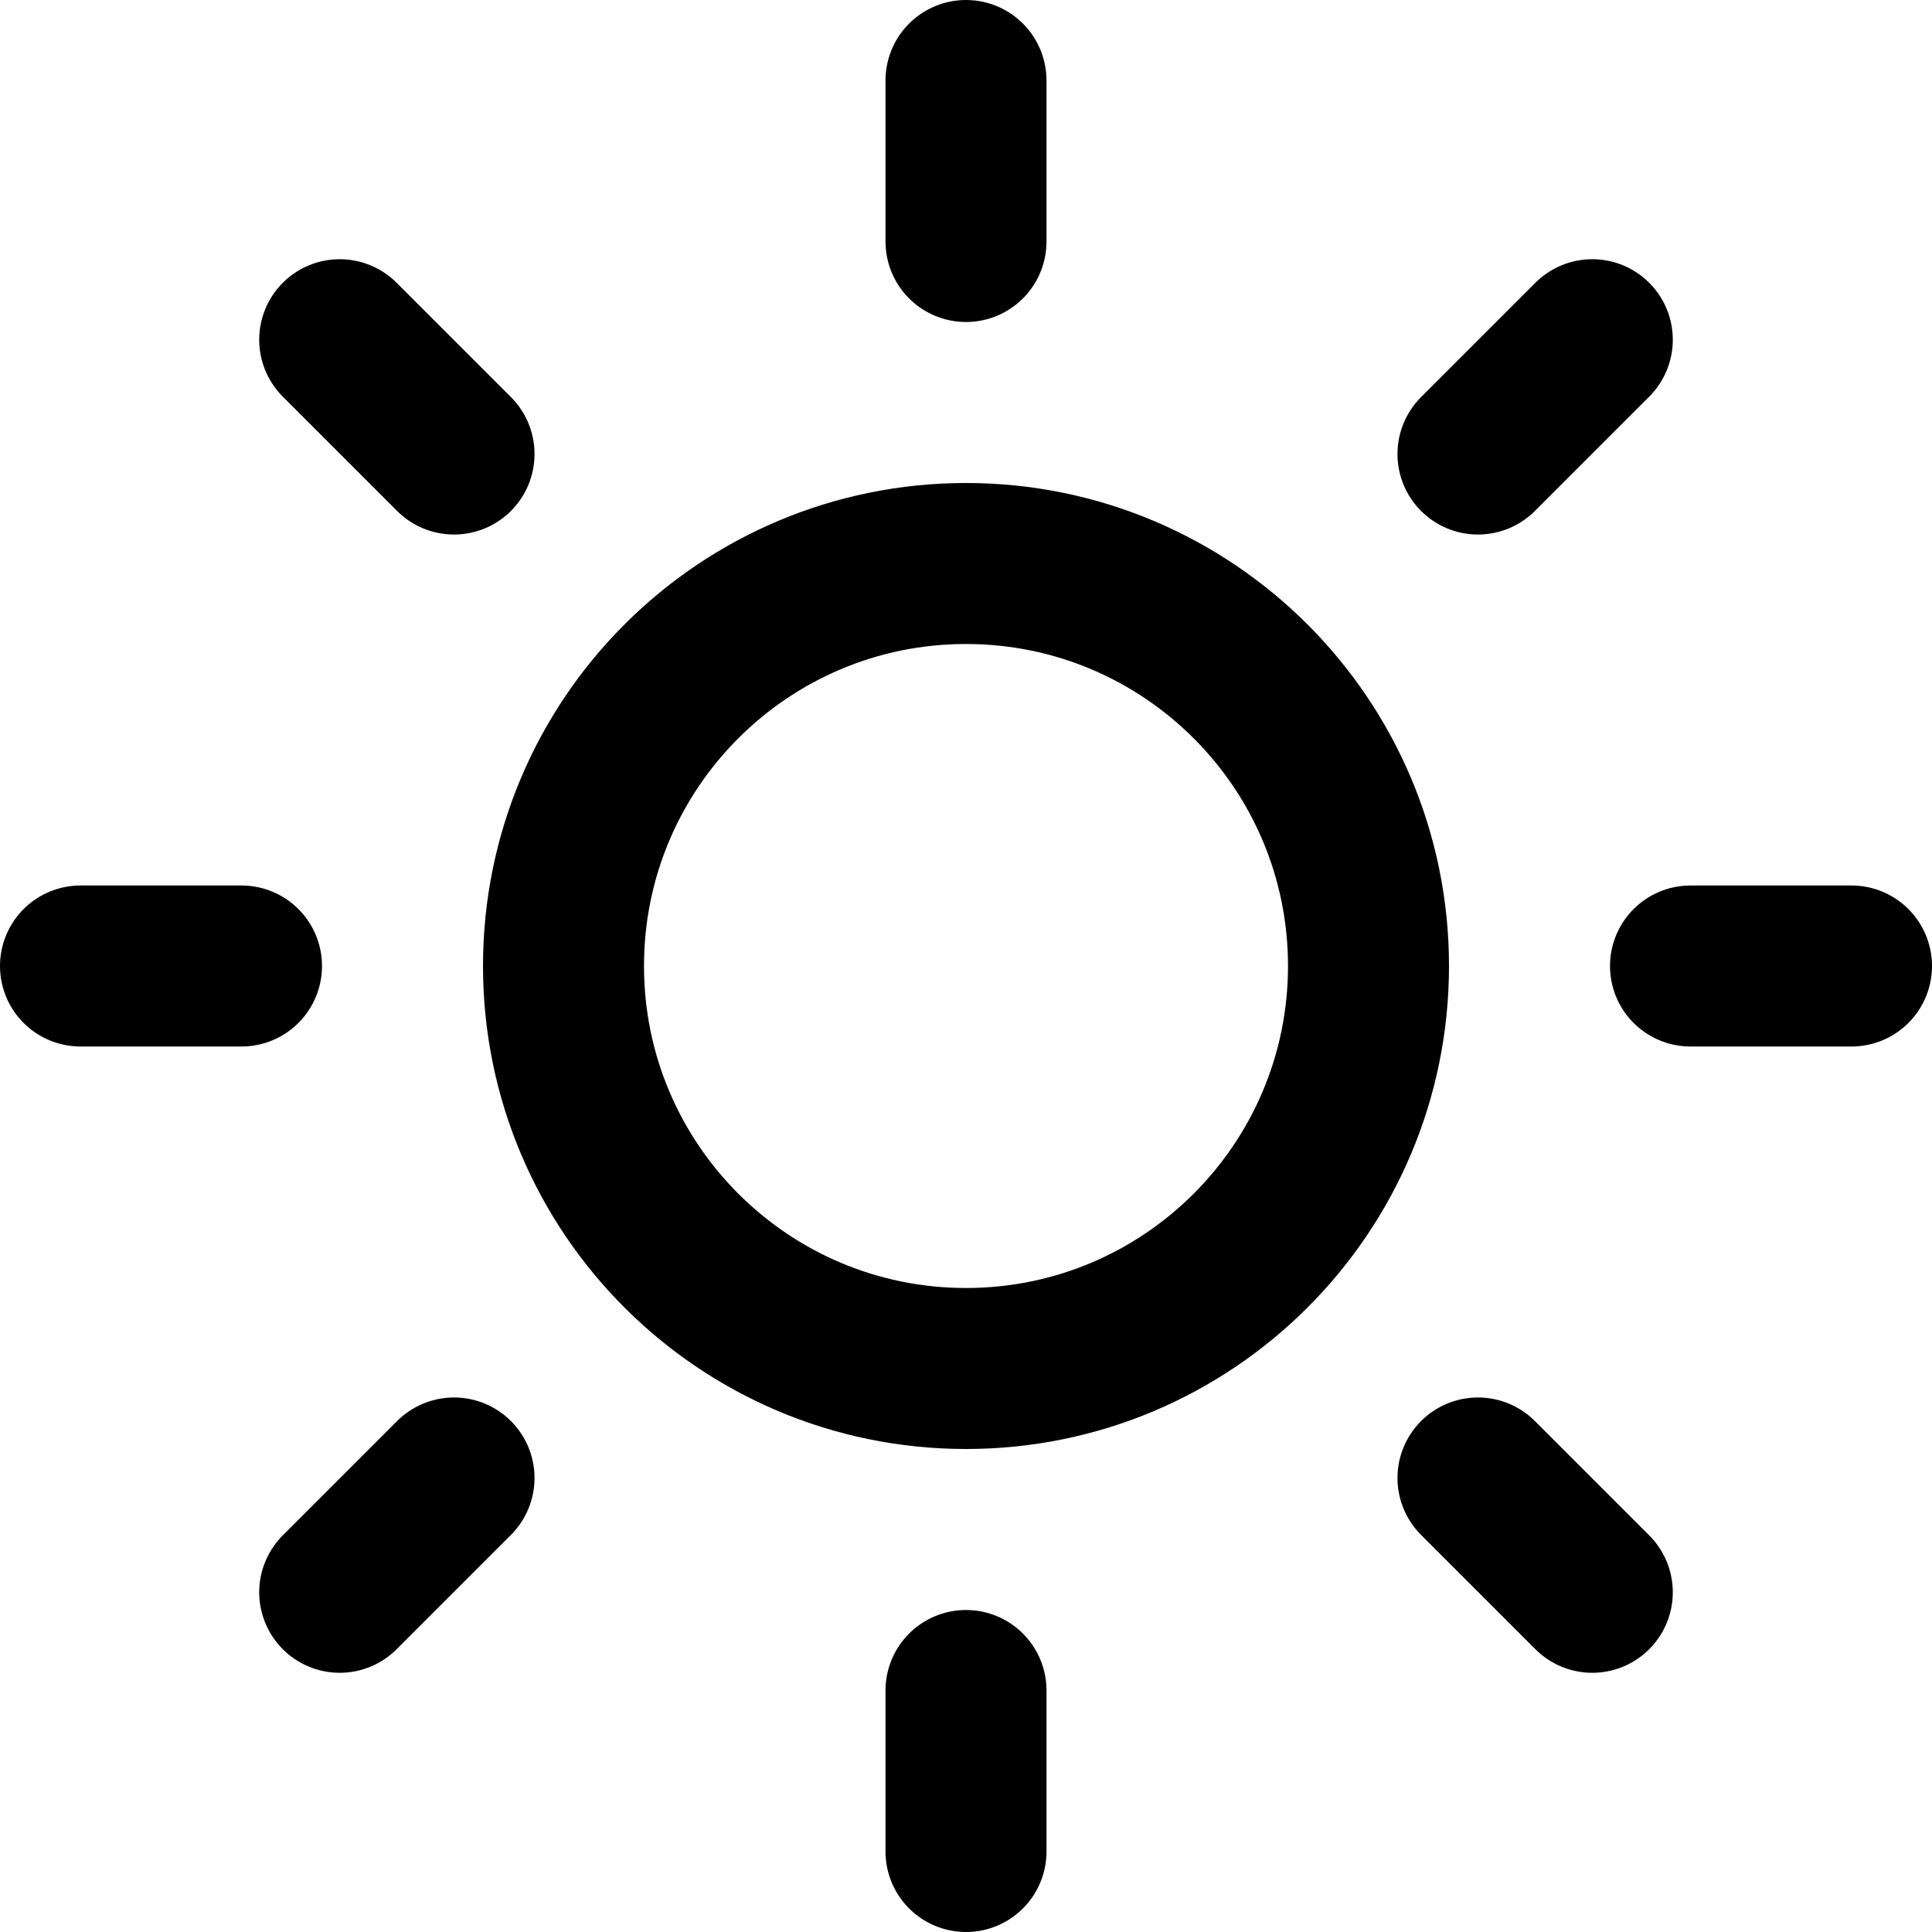
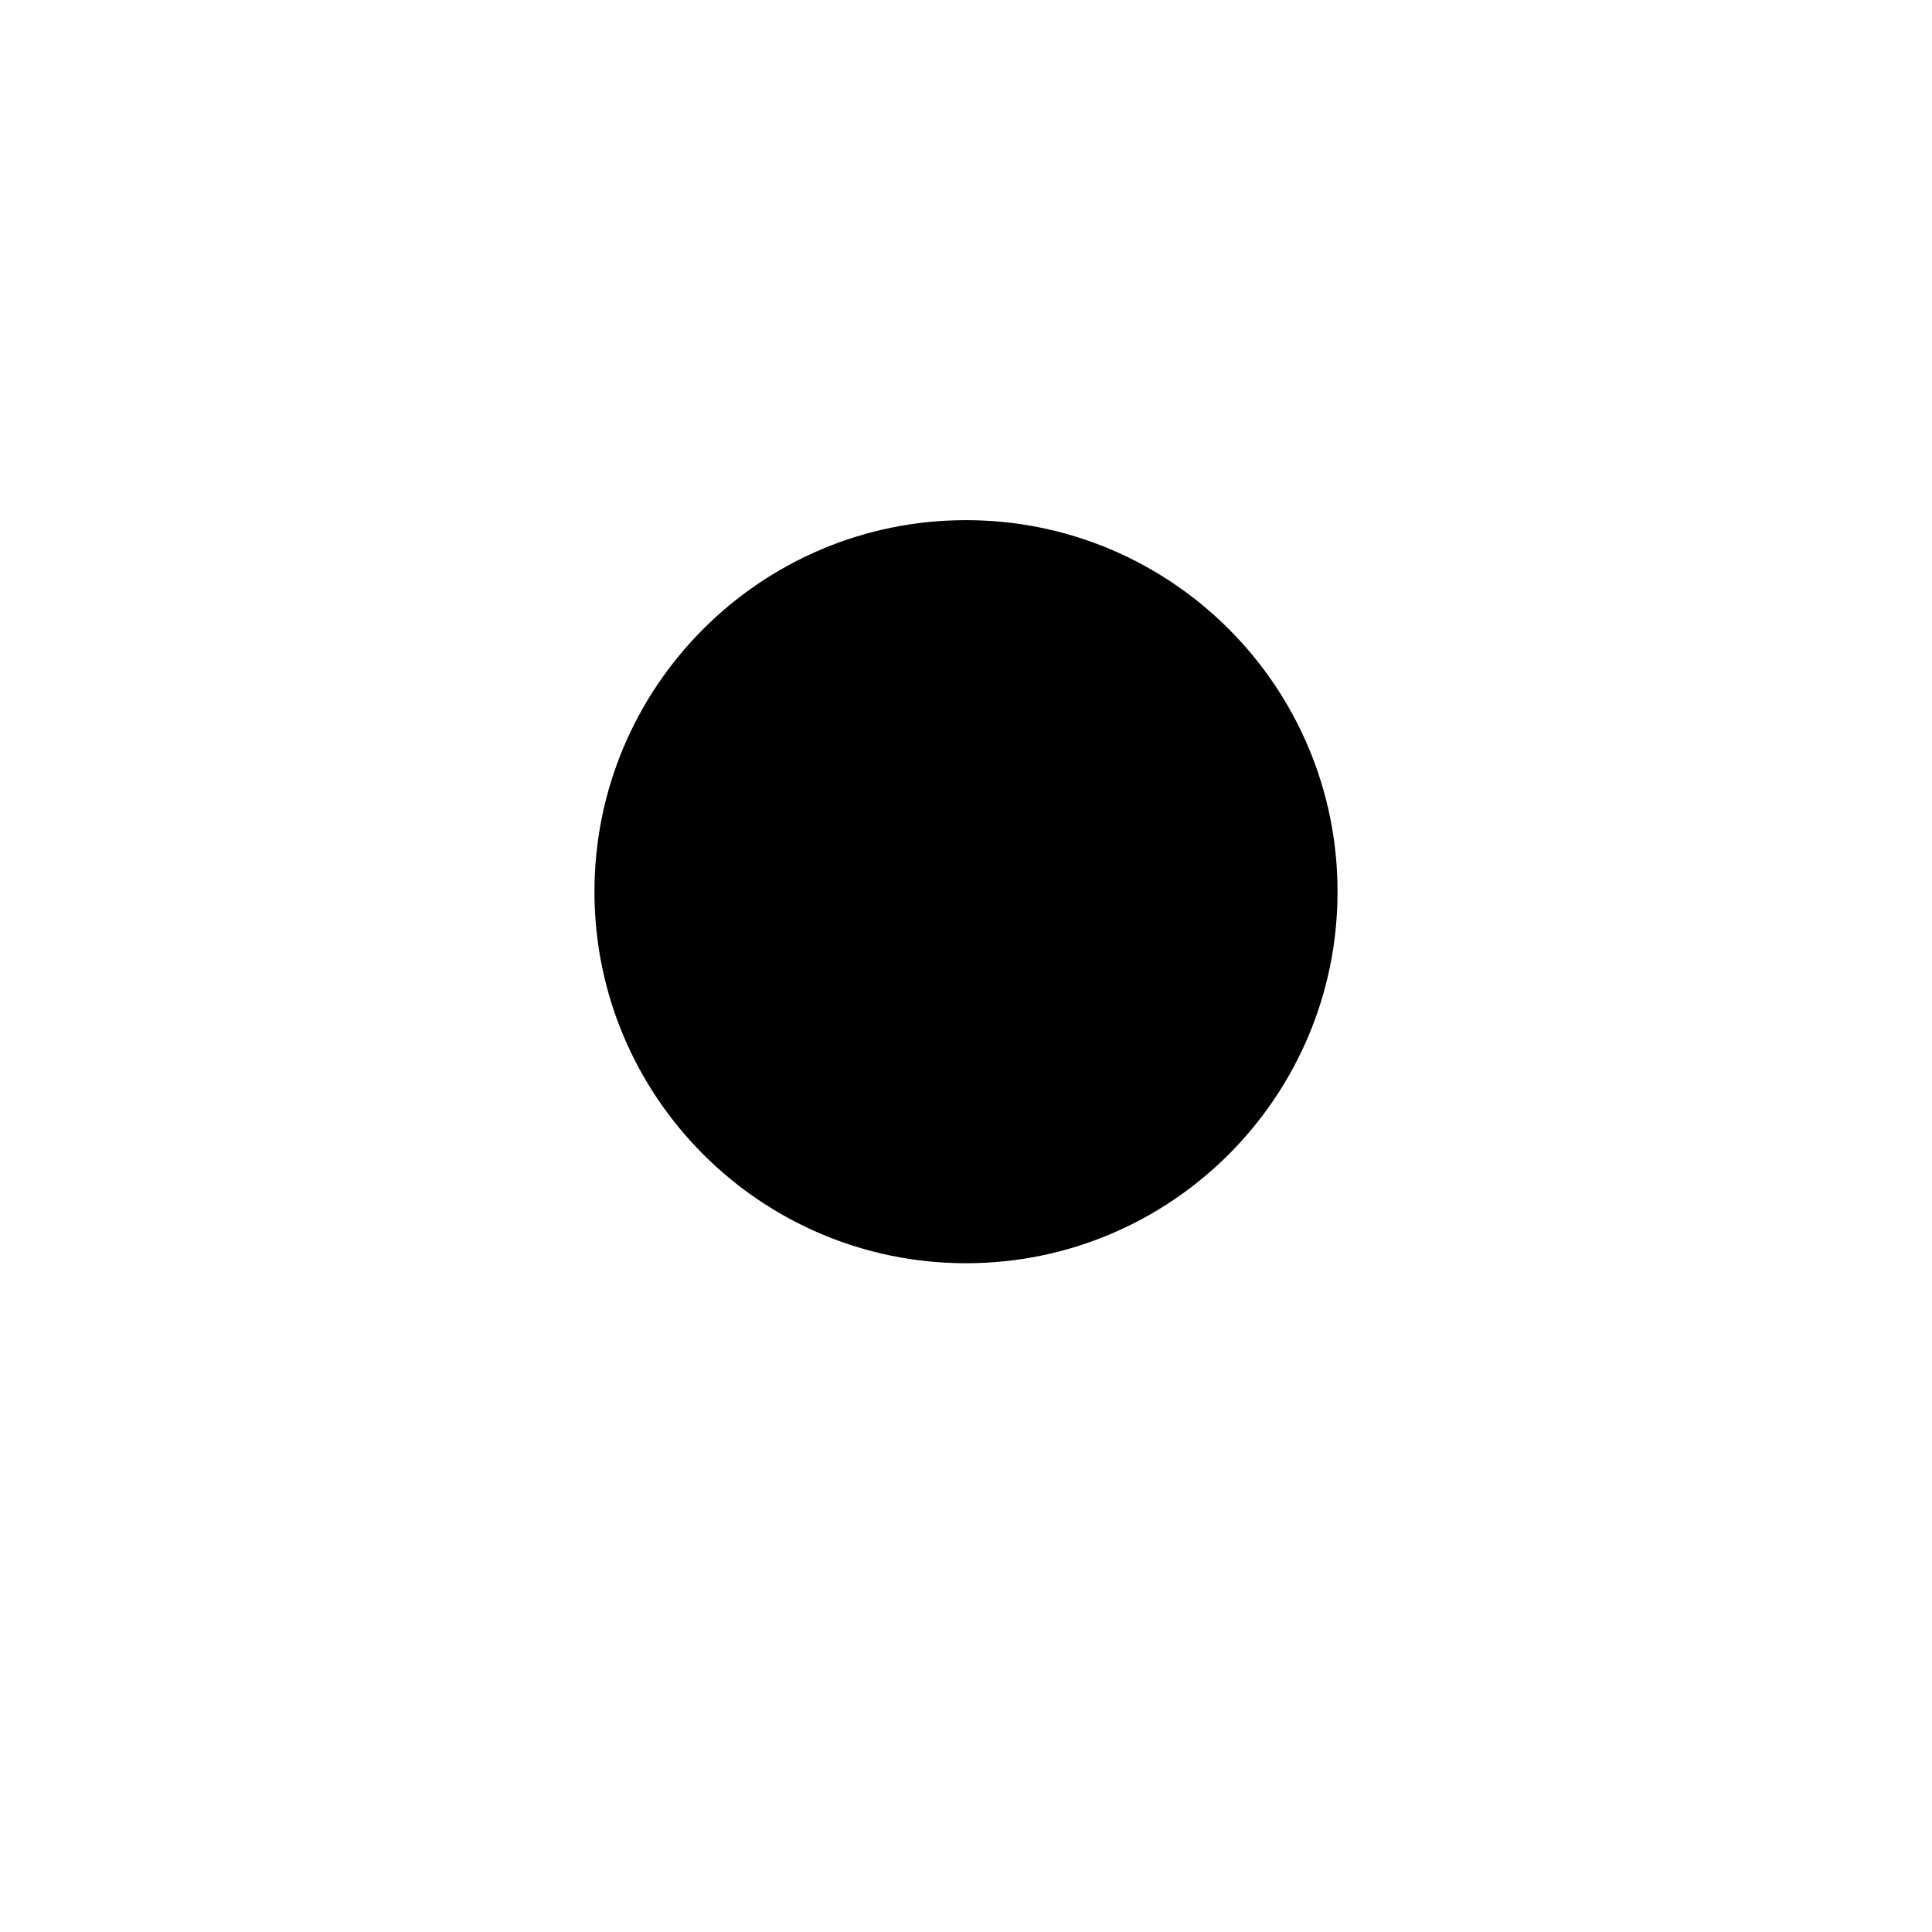
- <svg xmlns="http://www.w3.org/2000/svg" width="24" height="24" viewBox="0 0 24 24" fill="none" stroke="currentColor" stroke-width="2" stroke-linecap="round" stroke-linejoin="round" className="feather feather-activity">
+ <svg xmlns="http://www.w3.org/2000/svg" width="24" height="24" viewBox="0 0 24 26" stroke-width="2" stroke-linecap="round" stroke-linejoin="round" className="feather feather-activity">
  <circle cx="12" cy="12" r="5" />
  <line x1="12" y1="1" x2="12" y2="3" />
  <line x1="12" y1="21" x2="12" y2="23" />
  <line x1="4.22" y1="4.22" x2="5.64" y2="5.64" />
  <line x1="18.36" y1="18.36" x2="19.78" y2="19.78" />
  <line x1="1" y1="12" x2="3" y2="12" />
  <line x1="21" y1="12" x2="23" y2="12" />
  <line x1="4.22" y1="19.78" x2="5.64" y2="18.36" />
  <line x1="18.36" y1="5.64" x2="19.78" y2="4.22" />
</svg>
